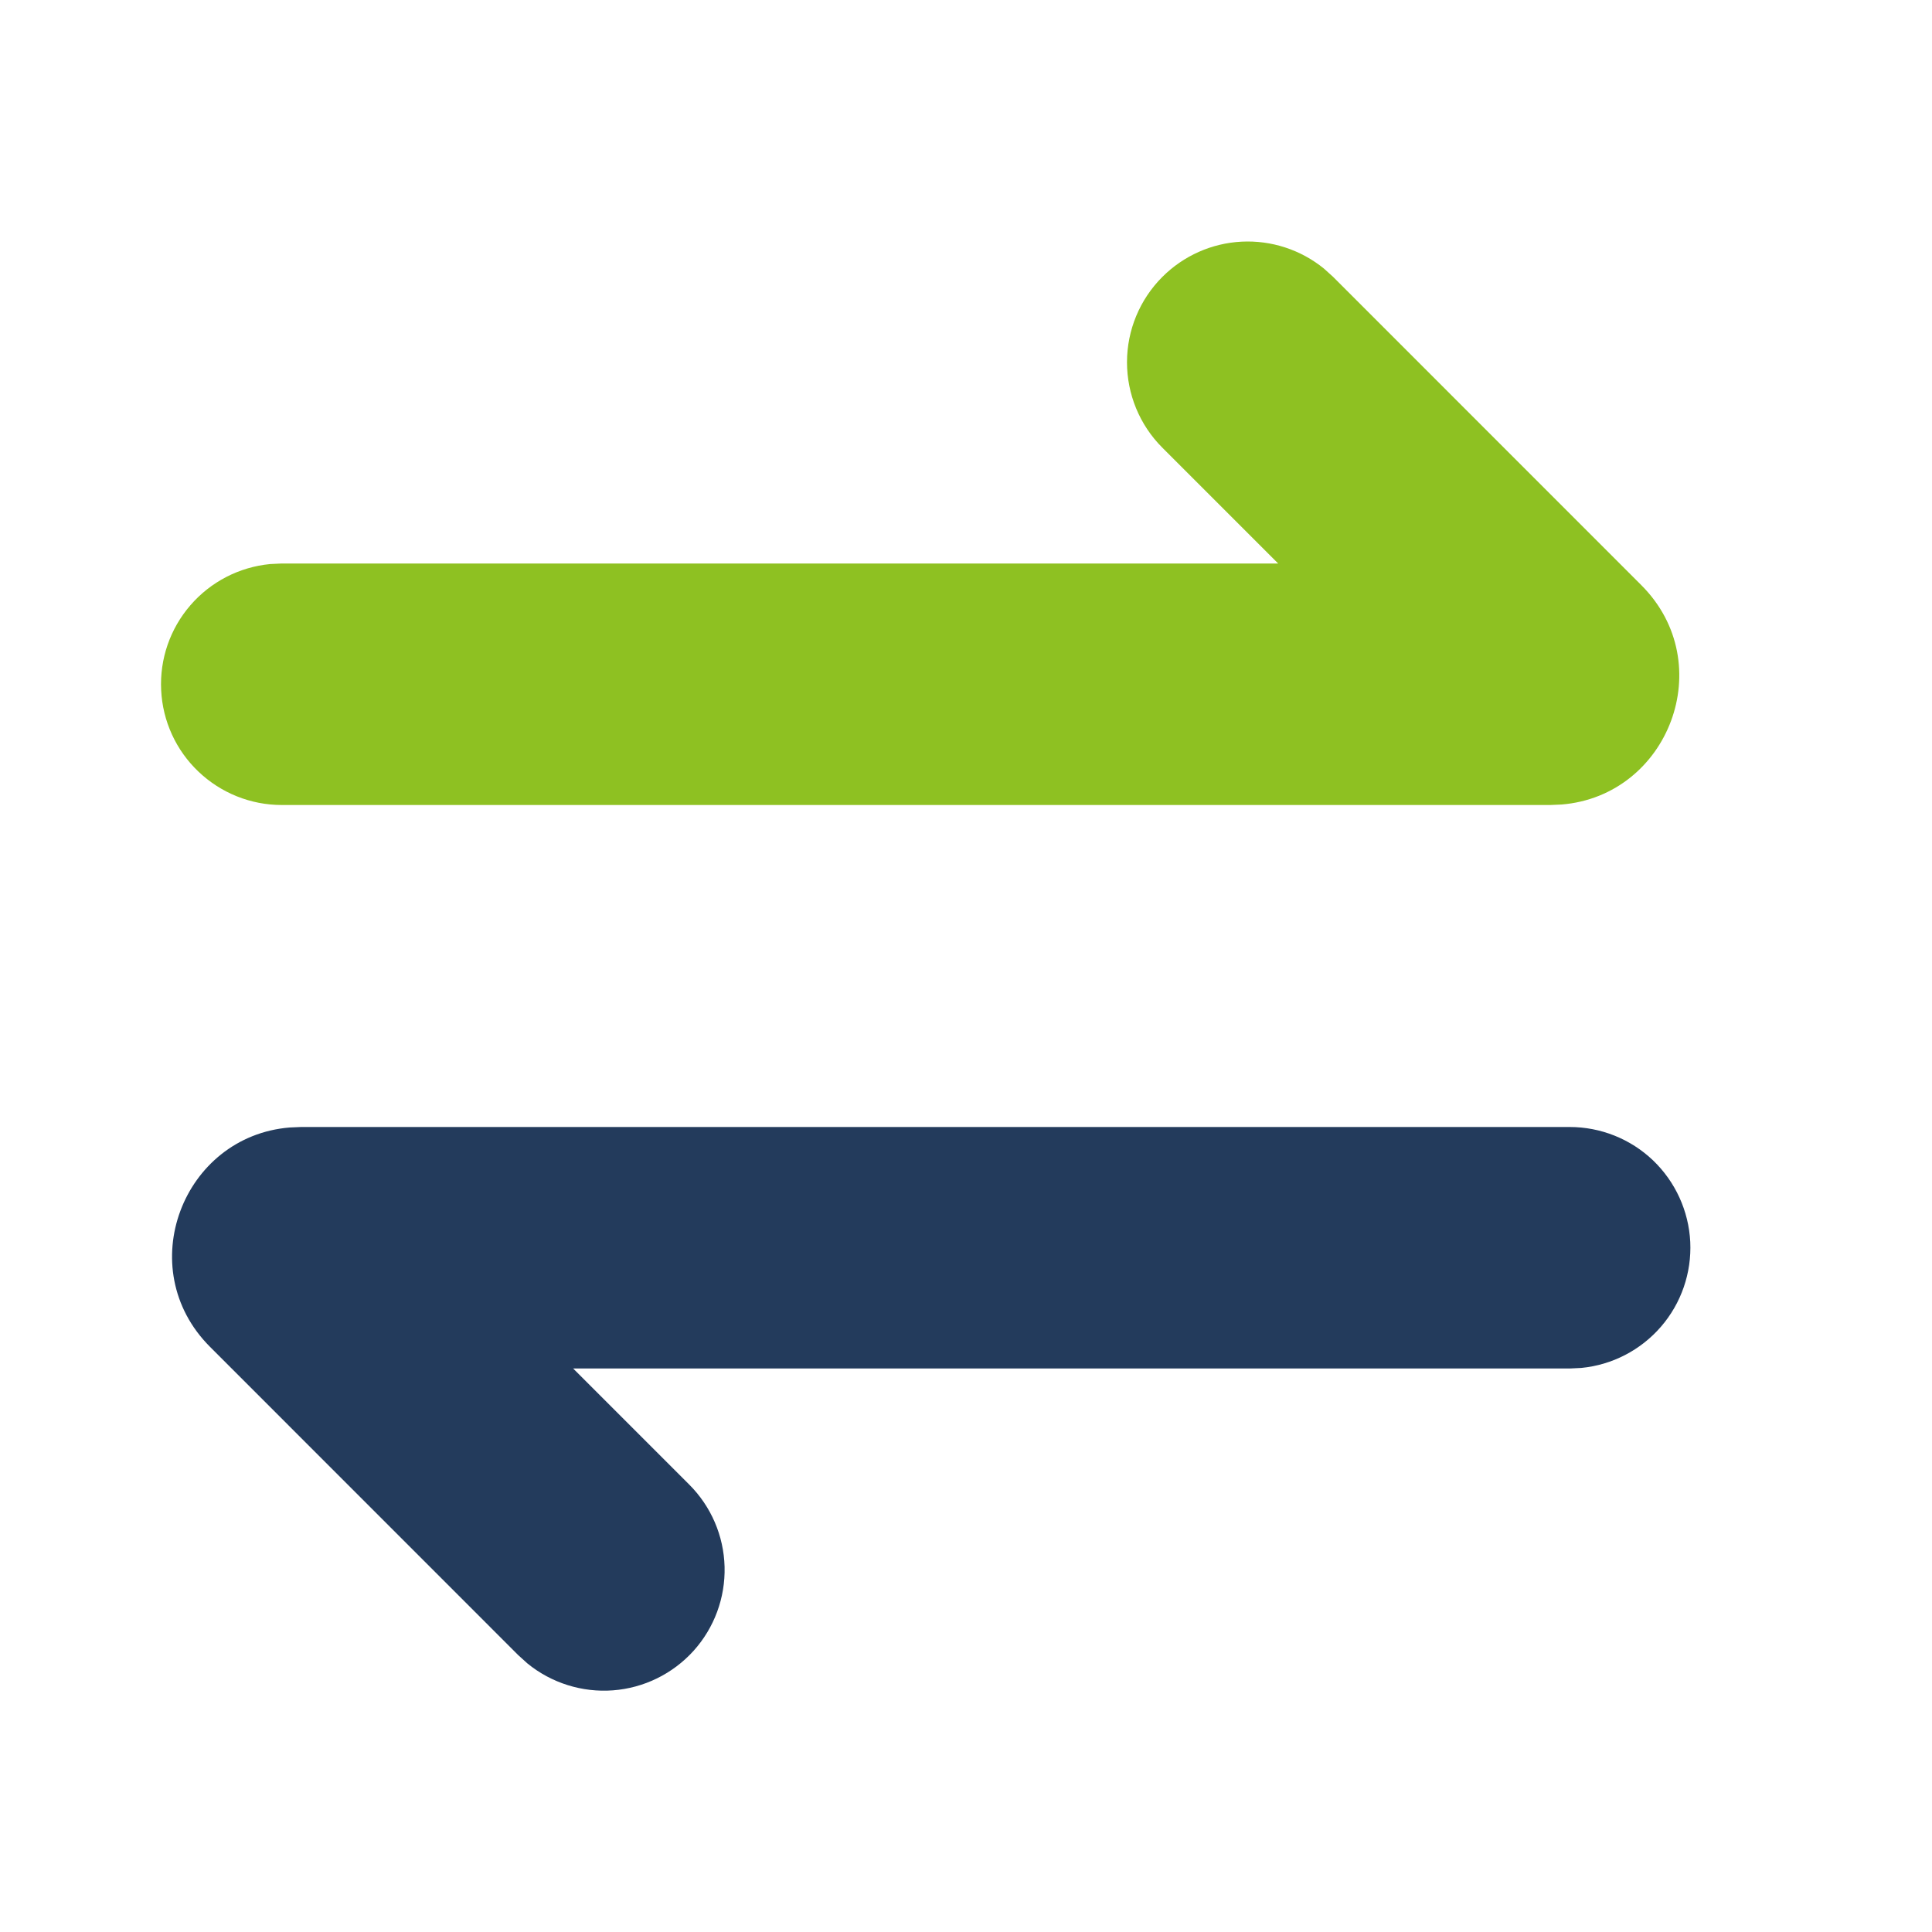
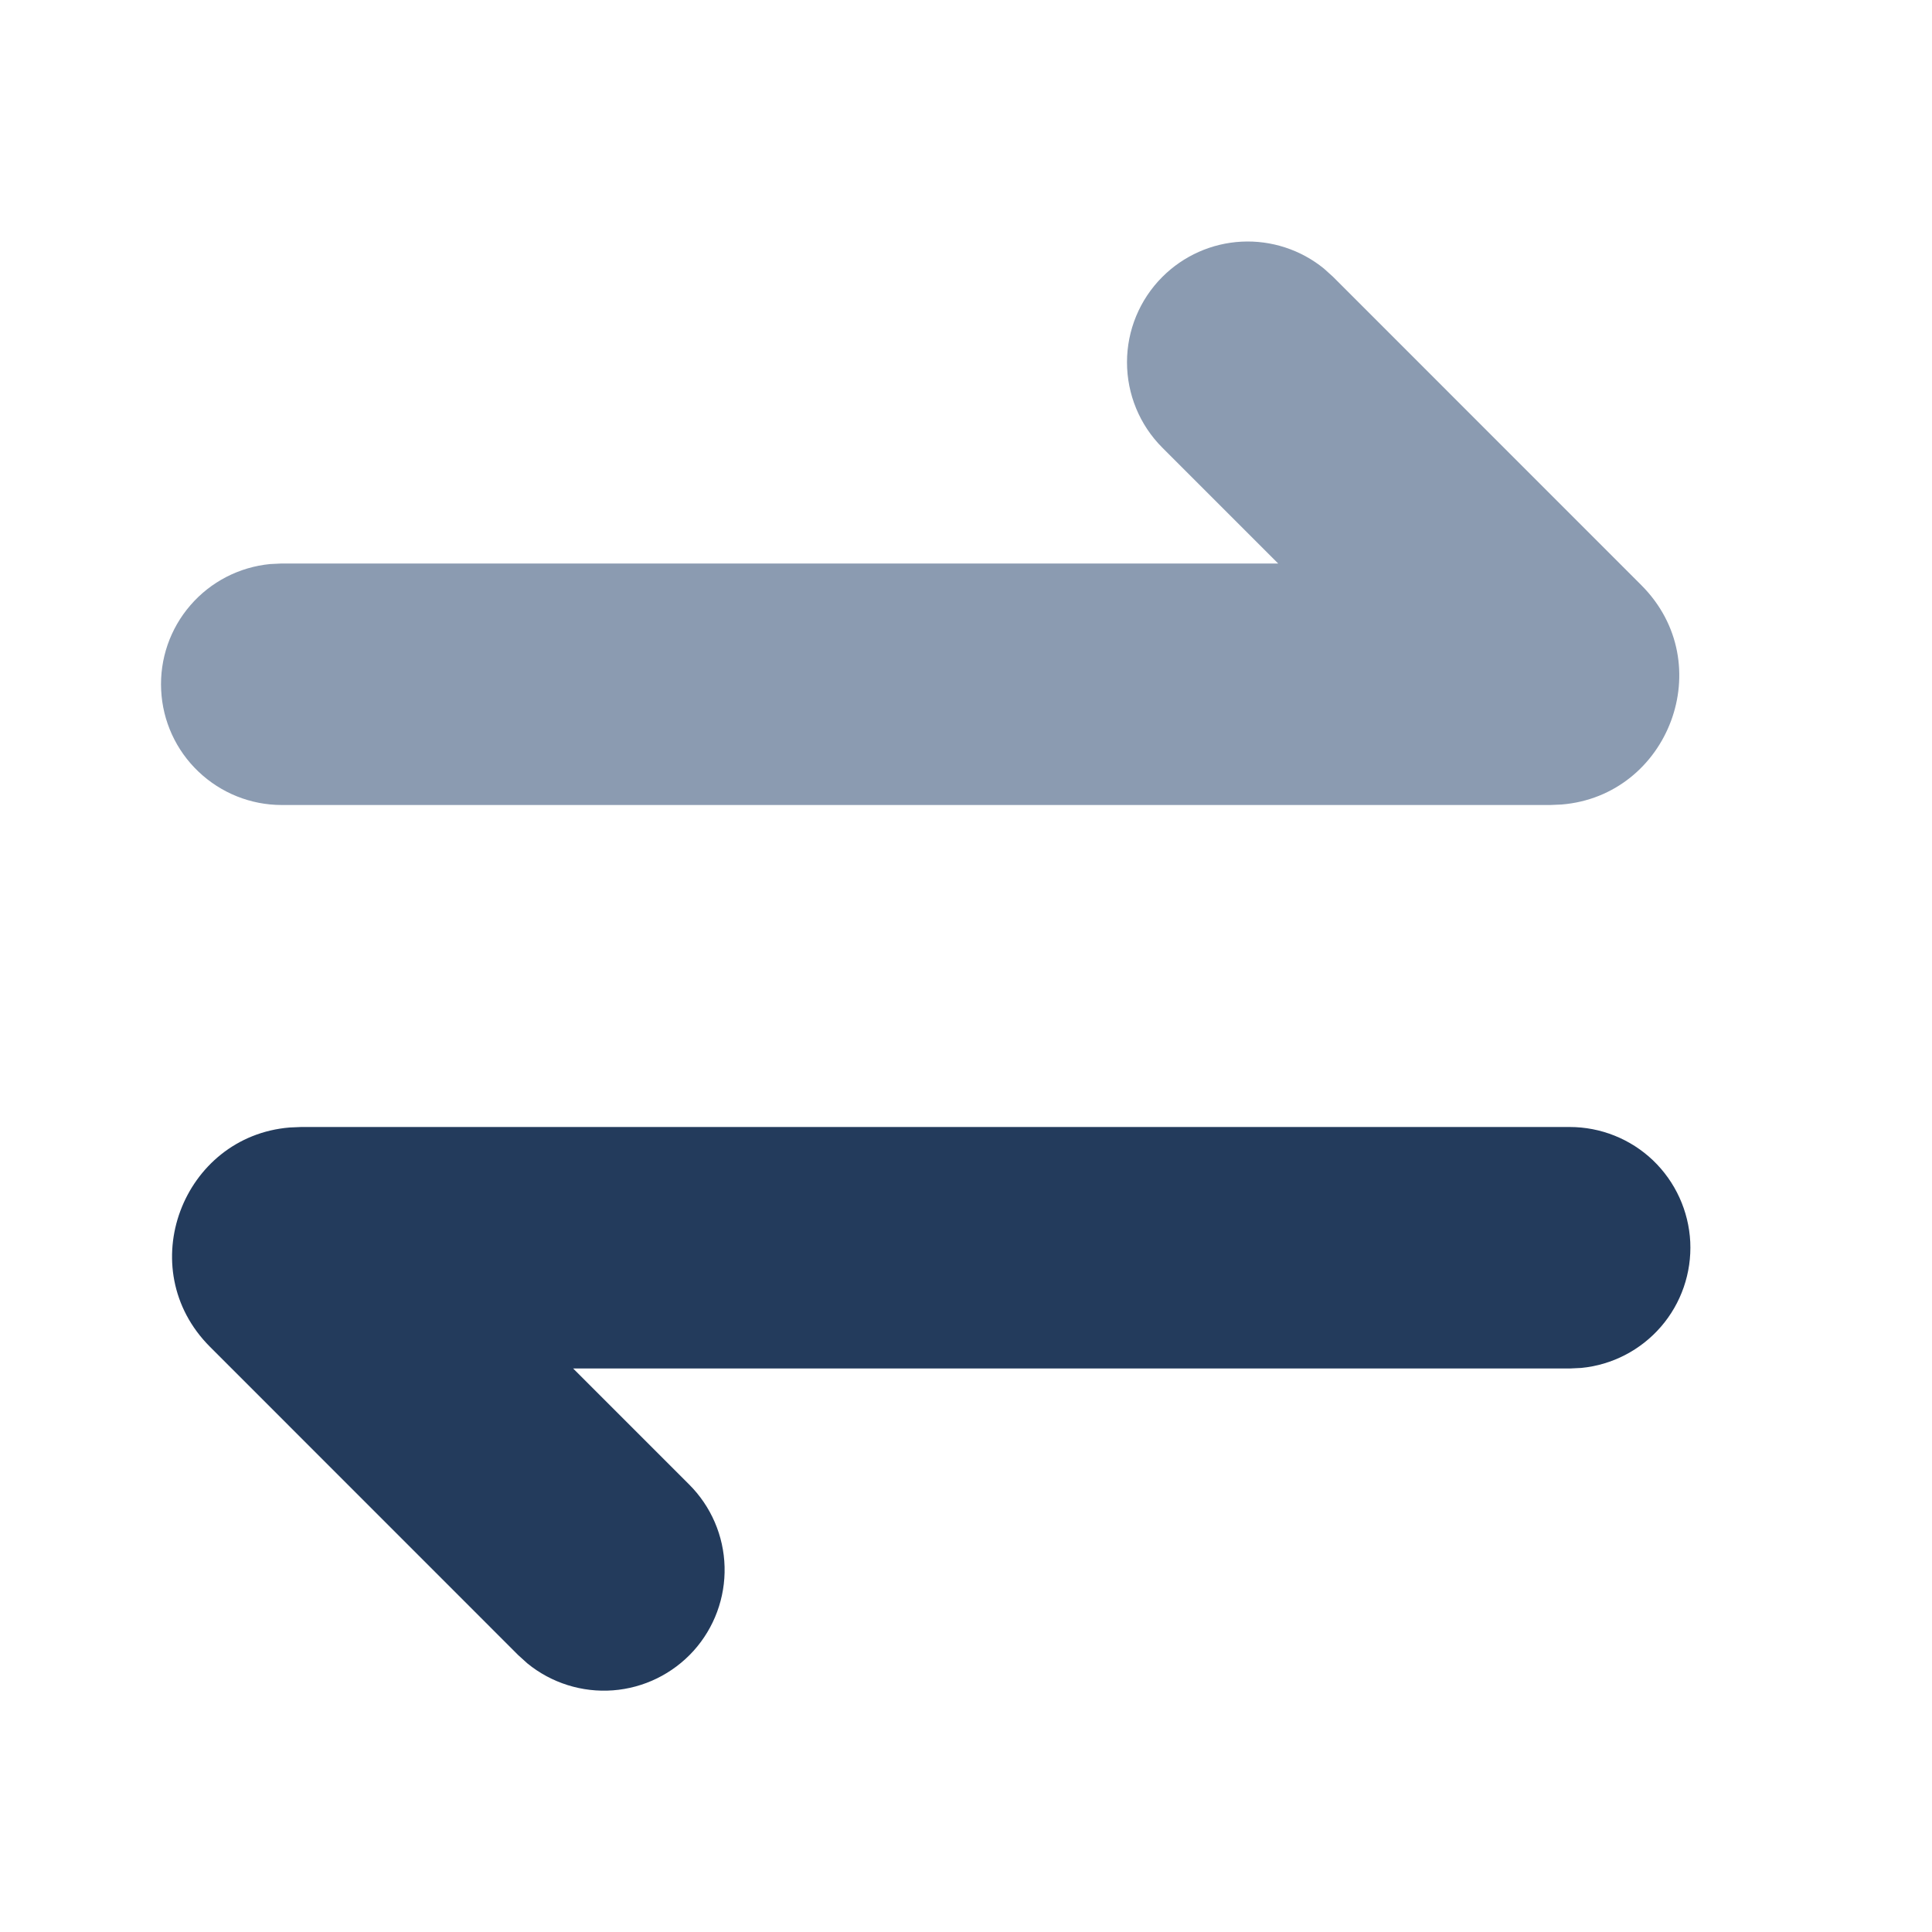
<svg xmlns="http://www.w3.org/2000/svg" width="24" height="24" viewBox="0 0 24 24" fill="none">
-   <path d="M14.439 3.44C14.702 3.177 15.052 3.021 15.423 3.002C15.793 2.983 16.158 3.102 16.446 3.336L16.56 3.439L20.389 7.269C21.363 8.243 20.729 9.886 19.398 9.994L19.258 10H3.499C3.114 10 2.744 9.851 2.465 9.585C2.186 9.32 2.02 8.957 2.002 8.572C1.983 8.187 2.113 7.81 2.365 7.519C2.617 7.227 2.972 7.044 3.355 7.007L3.499 7H15.878L14.438 5.56C14.157 5.279 14 4.897 14 4.5C14 4.102 14.158 3.721 14.439 3.44Z" fill="#8EC122" />
+   <path d="M14.439 3.44C14.702 3.177 15.052 3.021 15.423 3.002C15.793 2.983 16.158 3.102 16.446 3.336L16.56 3.439L20.389 7.269C21.363 8.243 20.729 9.886 19.398 9.994L19.258 10H3.499C3.114 10 2.744 9.851 2.465 9.585C2.186 9.32 2.02 8.957 2.002 8.572C1.983 8.187 2.113 7.81 2.365 7.519C2.617 7.227 2.972 7.044 3.355 7.007L3.499 7H15.878L14.438 5.56C14.157 5.279 14 4.897 14 4.5C14 4.102 14.158 3.721 14.439 3.44Z" fill="#8B9BB1" />
  <path d="M20.534 14.414C20.255 14.148 19.884 14 19.499 14H3.74L3.6 14.006C2.269 14.114 1.635 15.757 2.609 16.731L6.438 20.561L6.552 20.664C6.85 20.907 7.231 21.027 7.615 20.998C7.999 20.969 8.357 20.793 8.615 20.508C8.873 20.222 9.011 19.848 9.001 19.463C8.991 19.078 8.833 18.712 8.56 18.44L7.12 17H19.499L19.643 16.993C20.027 16.956 20.381 16.772 20.633 16.481C20.885 16.19 21.015 15.812 20.997 15.428C20.978 15.043 20.812 14.68 20.534 14.414Z" fill="#233B5C" />
</svg>
